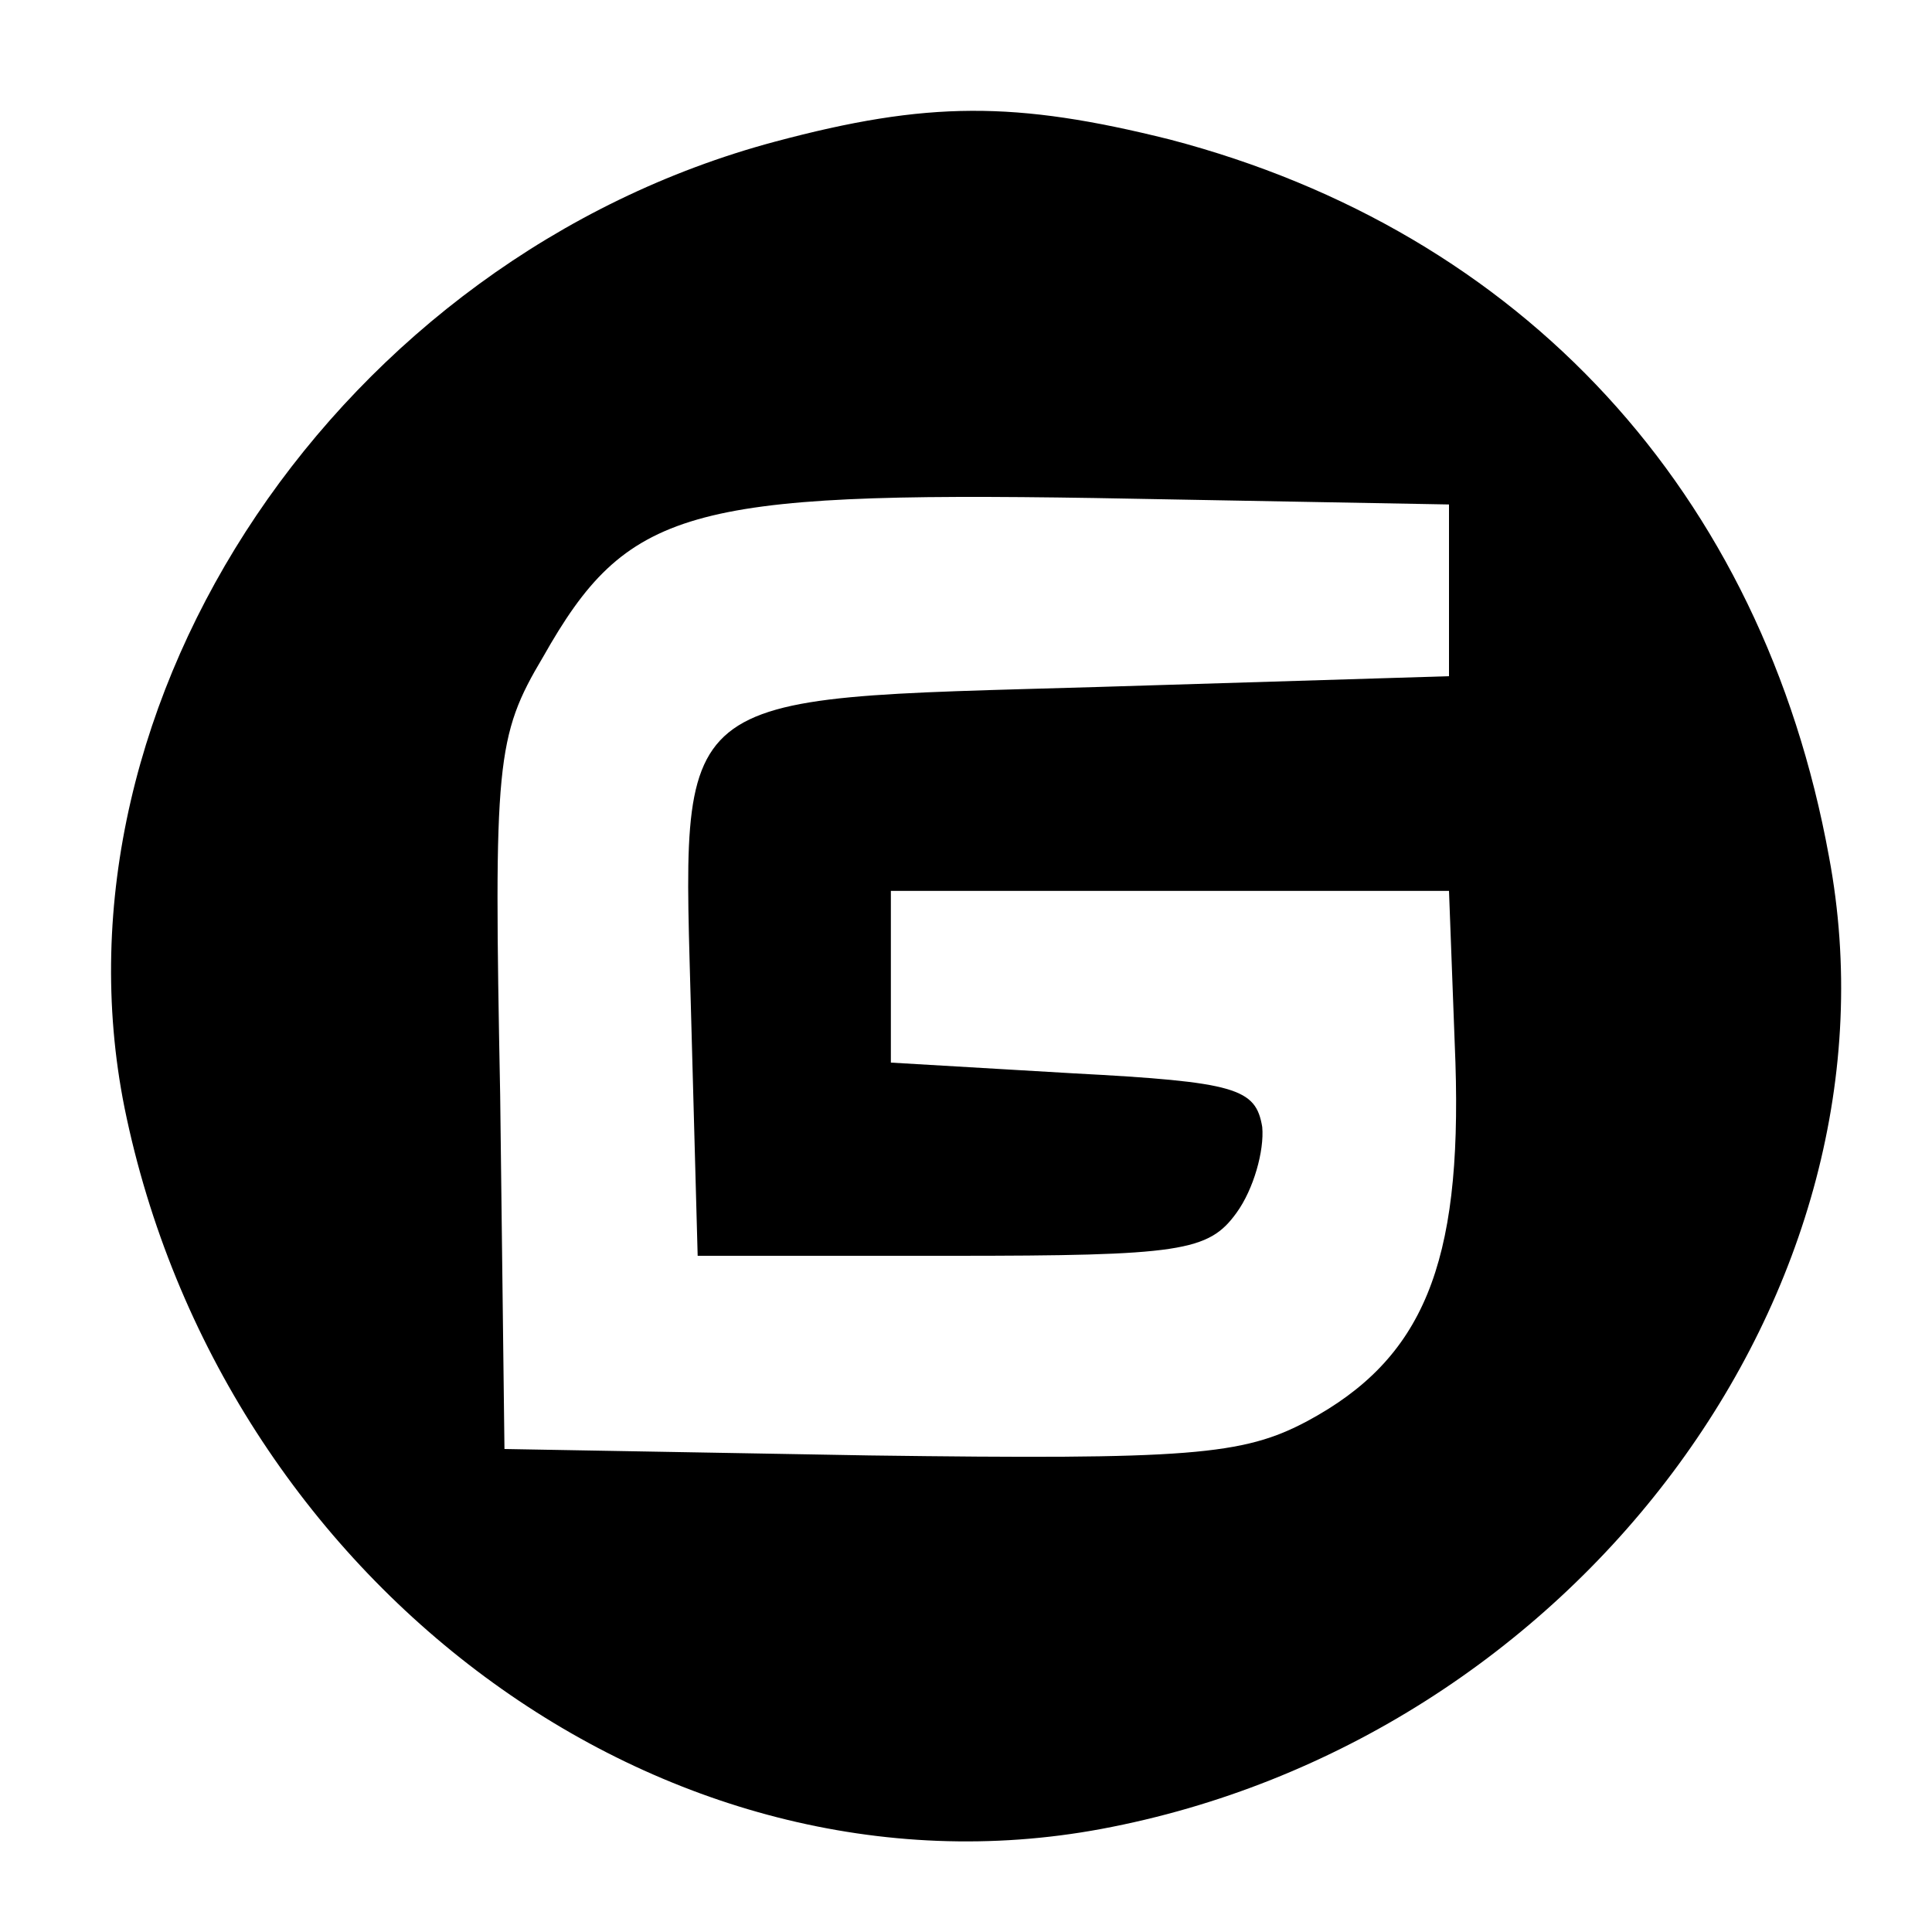
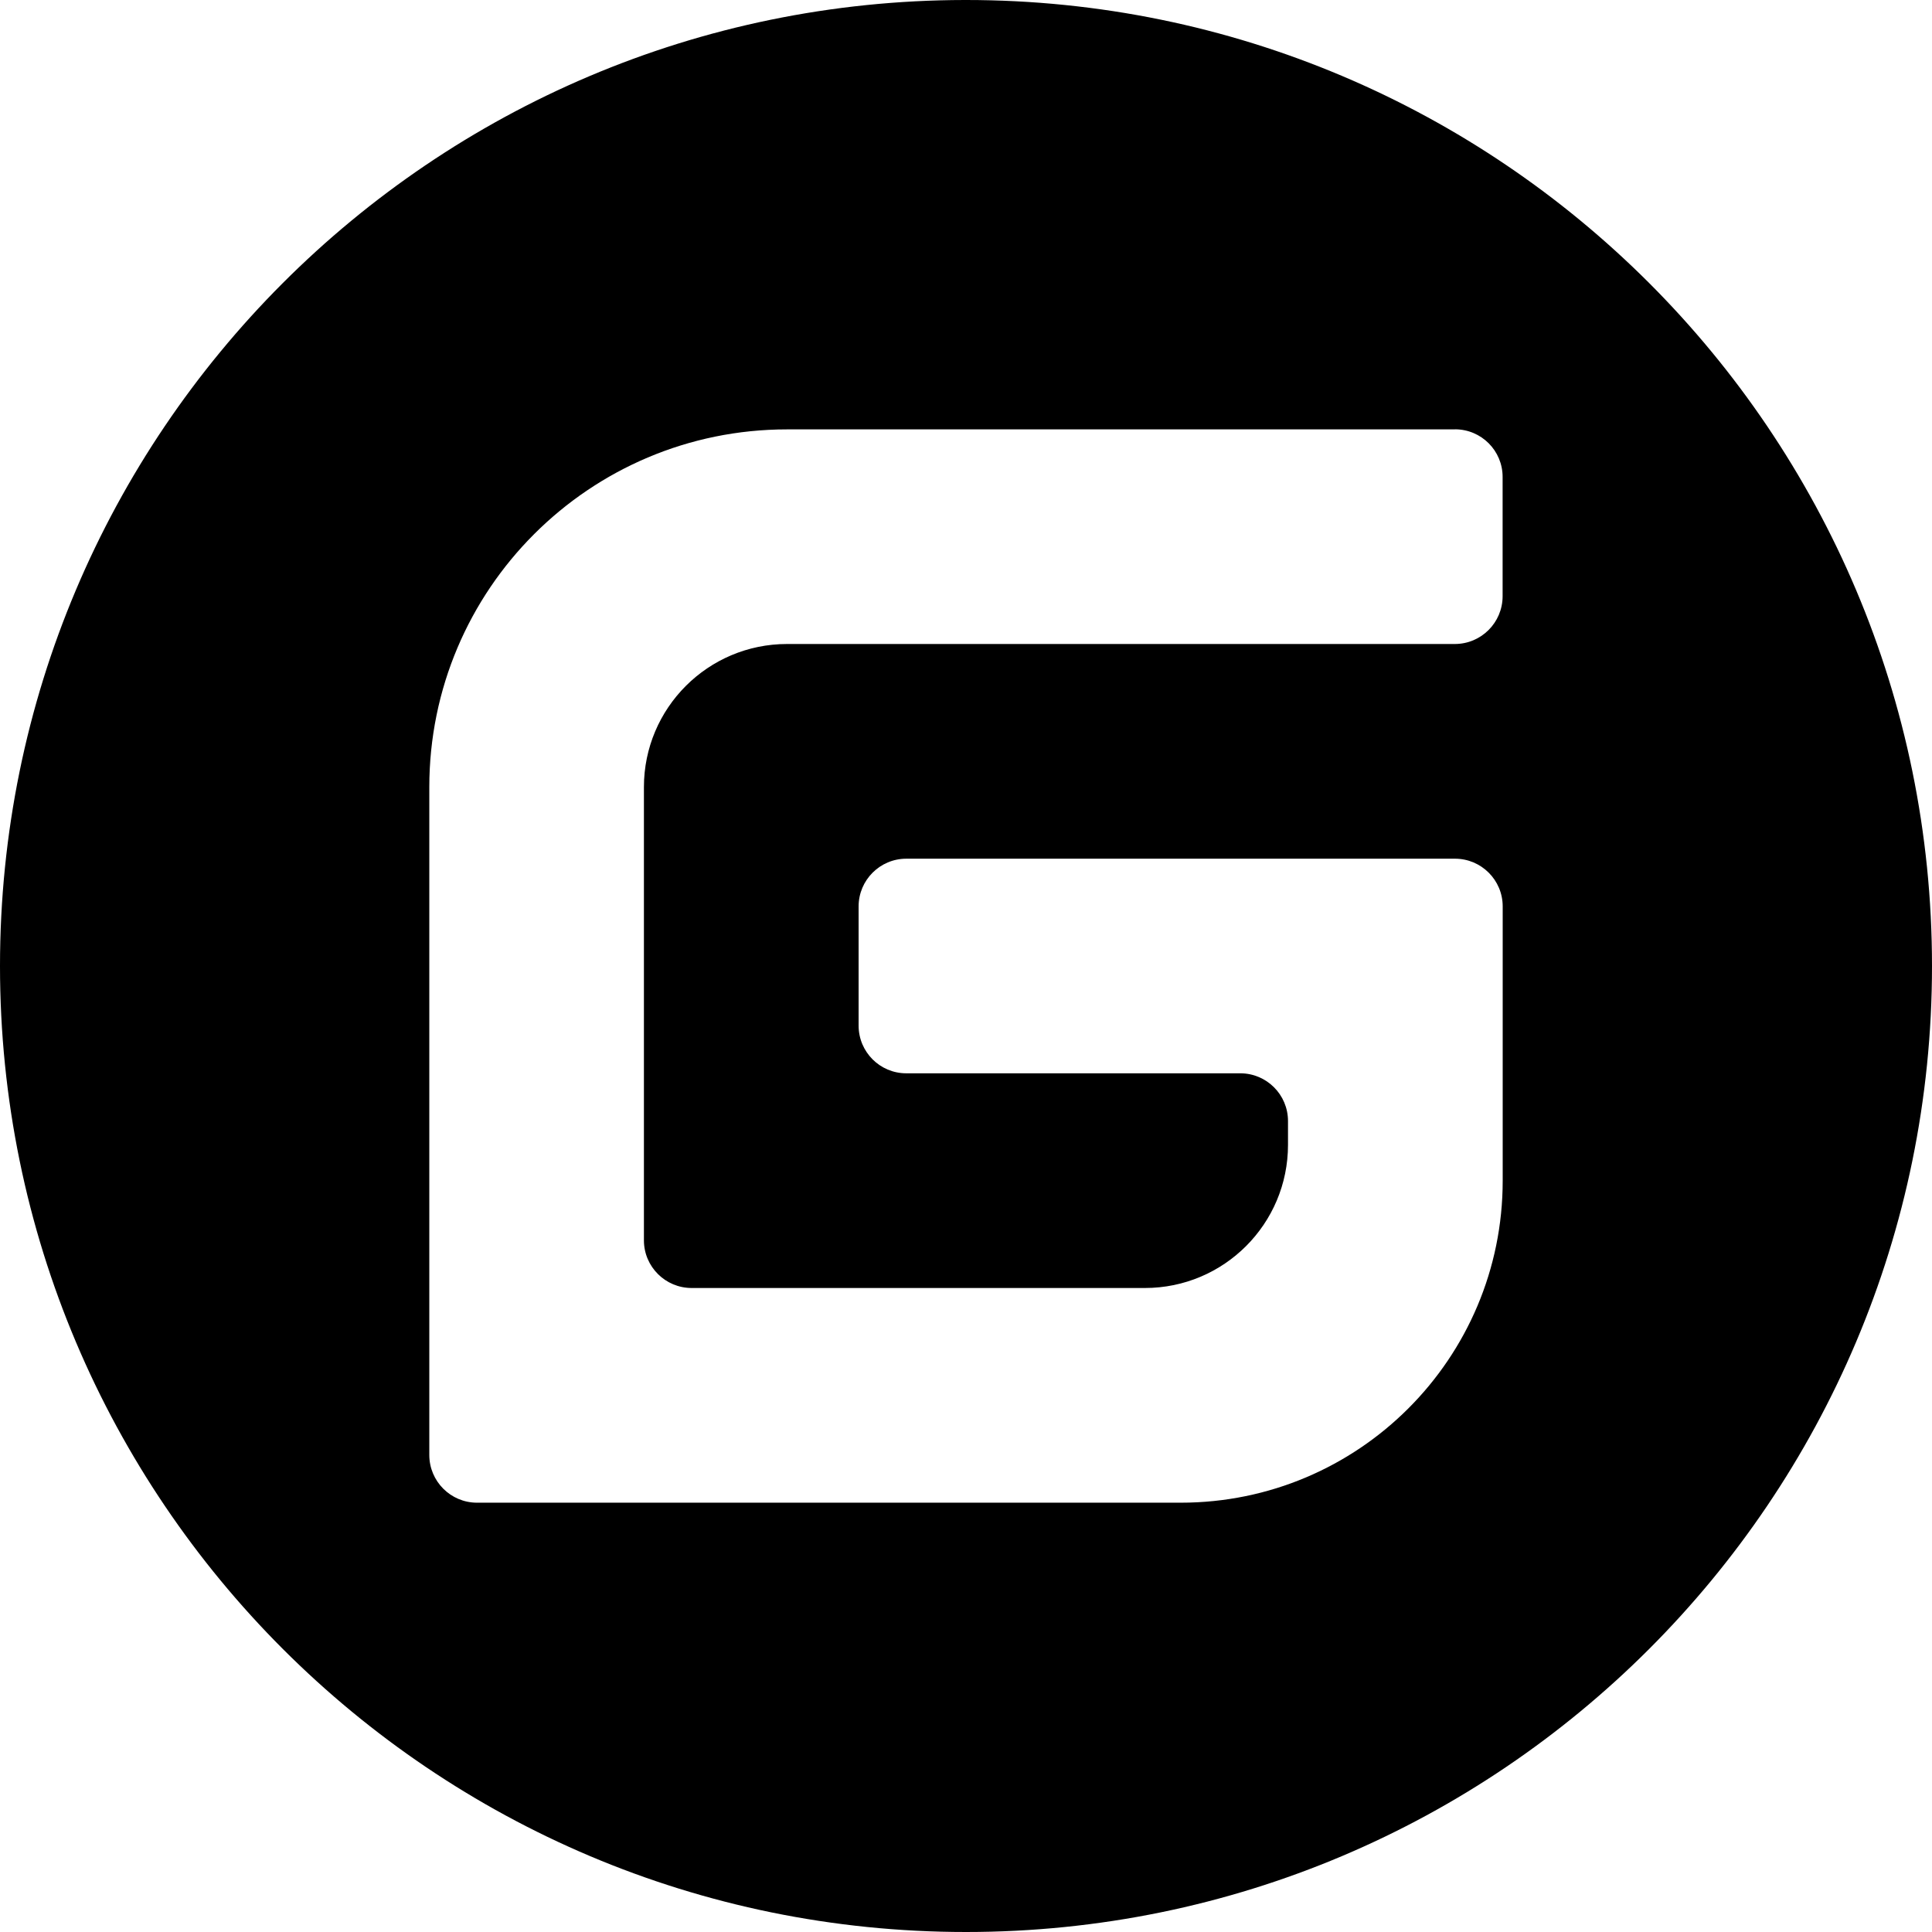
- <svg xmlns="http://www.w3.org/2000/svg" viewBox="0 0 1024 1024" version="1.1" width="24" height="24">
-   <path d="M410.738 75.093C180.907 136.533 22.756 370.916 65.991 587.093 117.191 838.542 351.573 1012.622 583.68 969.387c250.311-46.649 428.942-285.582 385.707-515.413-35.271-193.422-162.702-331.093-349.298-380.018-81.92-20.48-128.569-20.48-209.351 1.138z m357.262 237.796v45.511l-185.458 5.689c-230.969 6.827-220.729-1.138-216.178 176.356l3.413 125.156h134.258c121.742 0 136.533-2.276 151.324-22.756 9.102-12.516 14.791-32.996 13.653-45.511-3.413-20.48-13.653-23.893-100.124-28.444l-96.711-5.689v-91.022h295.822l3.413 91.022c3.413 106.951-17.067 157.013-78.507 190.009-34.133 18.204-62.578 20.48-232.107 18.204l-193.422-3.413-2.276-187.733c-3.413-176.356-2.276-190.009 22.756-232.107 44.373-78.507 76.231-87.609 292.409-84.196l187.733 3.413v45.511z" fill="#000000" p-id="1459" />
+ <svg xmlns="http://www.w3.org/2000/svg" role="img" viewBox="0 0 24 24">
+   <path d="M11.984 0A12 12 0 0 0 0 12a12 12 0 0 0 12 12 12 12 0 0 0 12-12A12 12 0 0 0 12 0a12 12 0 0 0-.016 0zm6.09 5.333c.328 0 .593.266.592.593v1.482a.594.594 0 0 1-.593.592H9.777c-.982 0-1.778.796-1.778 1.778v5.63c0 .327.266.592.593.592h5.63c.982 0 1.778-.796 1.778-1.778v-.296a.593.593 0 0 0-.592-.593h-4.15a.592.592 0 0 1-.592-.592v-1.482a.593.593 0 0 1 .593-.592h6.815c.327 0 .593.265.593.592v3.408a4 4 0 0 1-4 4H5.926a.593.593 0 0 1-.593-.593V9.778a4.444 4.444 0 0 1 4.445-4.444h8.296Z" />
</svg>
